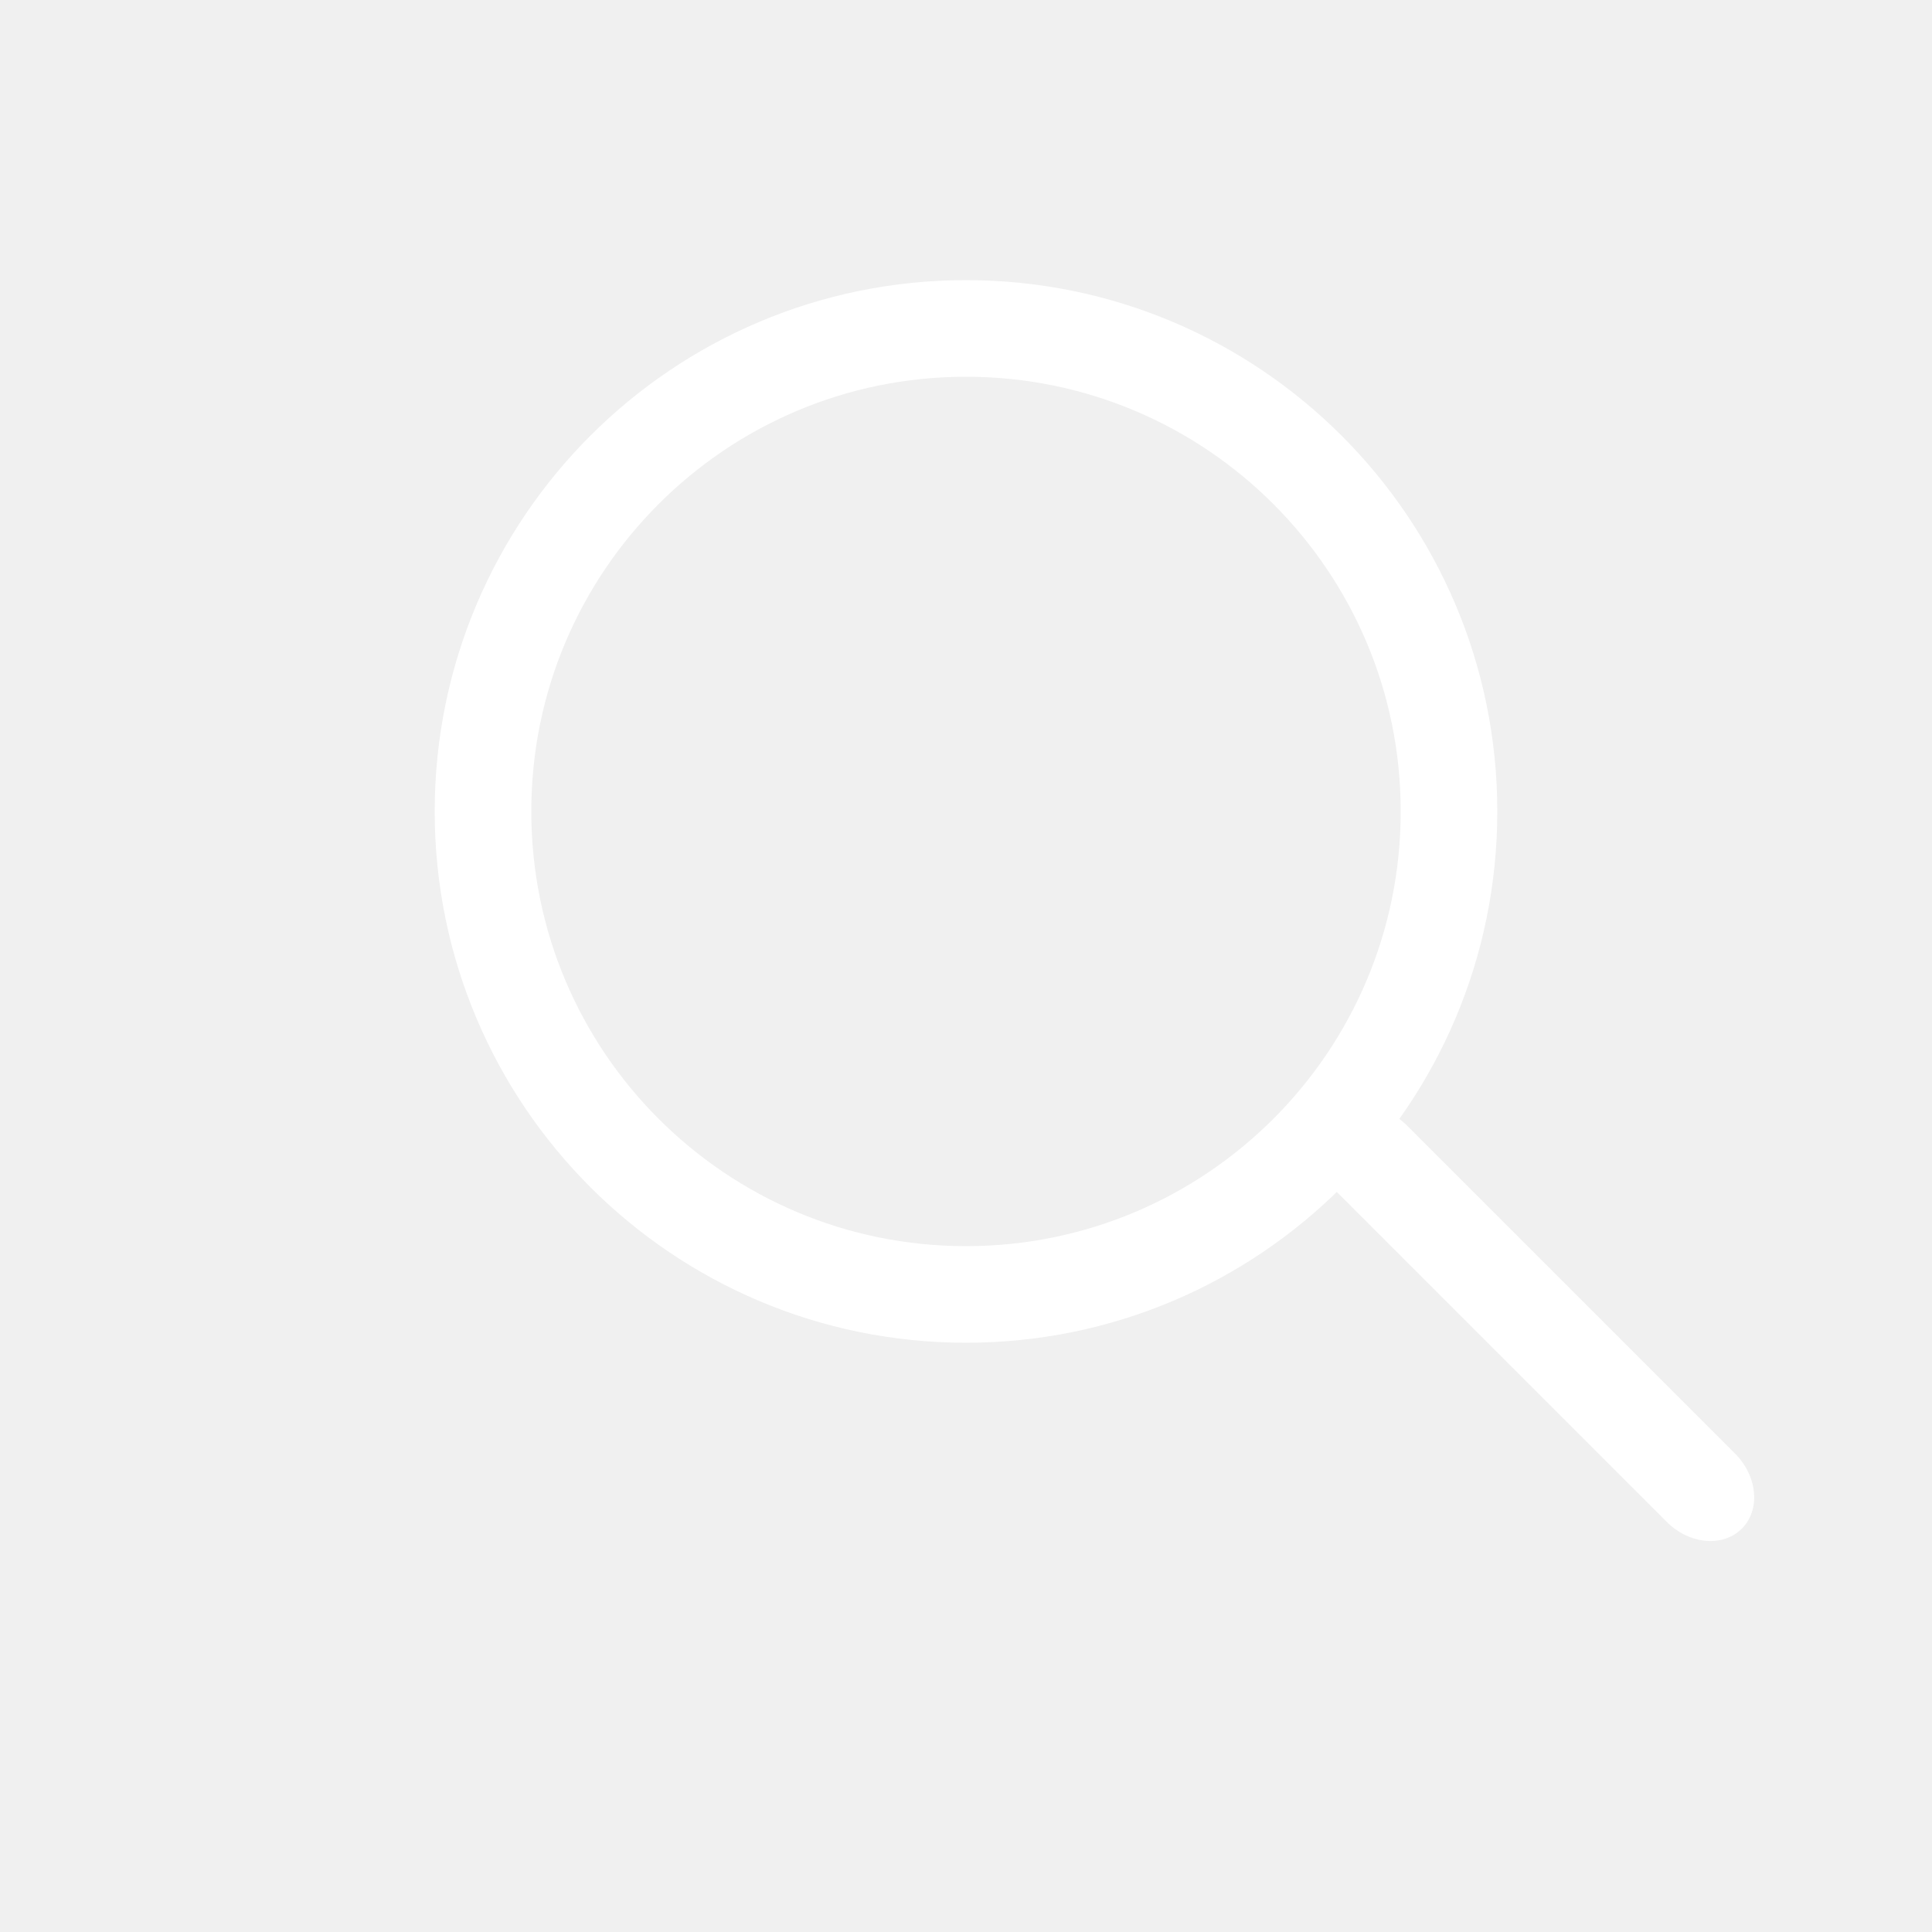
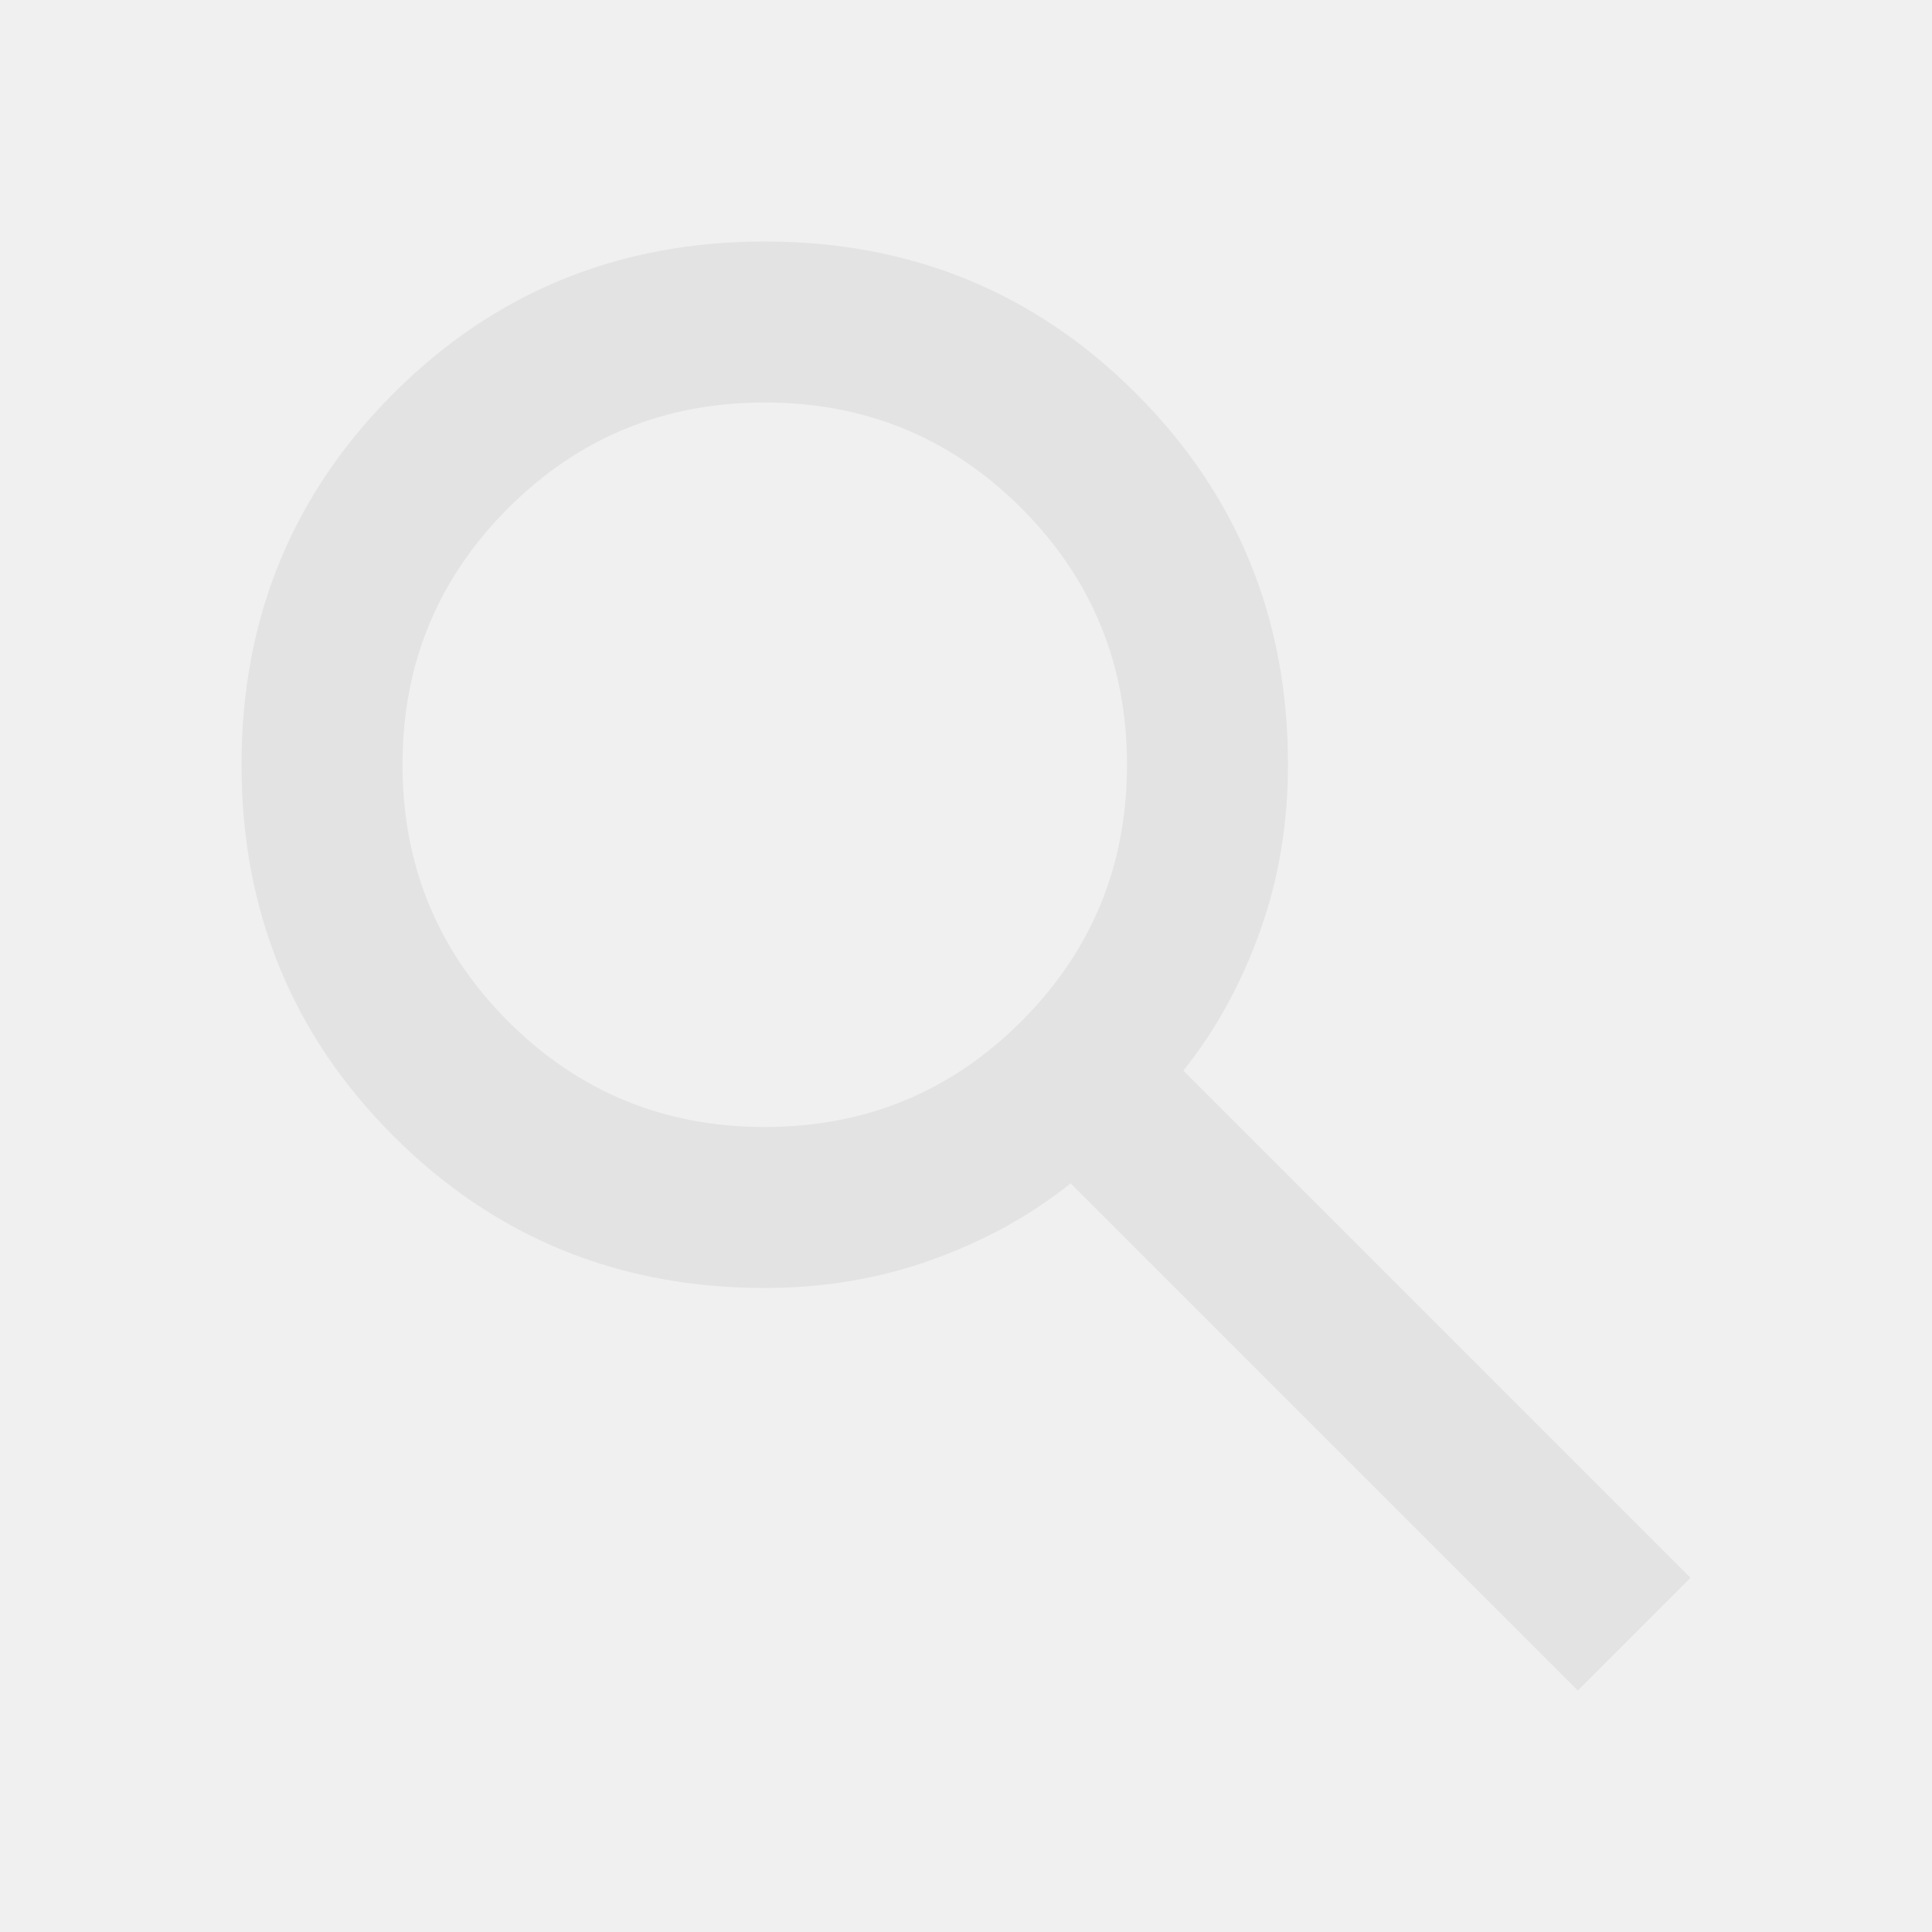
- <svg xmlns="http://www.w3.org/2000/svg" width="7" height="7" viewBox="0 0 200 32" fill="none">
-   <circle cx="50%" r="50" stroke="white" stroke-width="10" />
-   <rect y="120" x="70" width="10" height="60" rx="6" transform="rotate(-45)" fill="white" />
+ <svg xmlns="http://www.w3.org/2000/svg" height="24px" viewBox="0 -960 960 960" width="24px" fill="#e3e3e3">
+   <path d="M784-120 532-372q-30 24-69 38t-83 14q-109 0-184.5-75.5T120-580q0-109 75.5-184.5T380-840q109 0 184.5 75.5T640-580q0 44-14 83t-38 69l252 252-56 56ZM380-400q75 0 127.5-52.5T560-580q0-75-52.5-127.5T380-760q-75 0-127.5 52.5T200-580q0 75 52.5 127.5T380-400Z" />
</svg>
